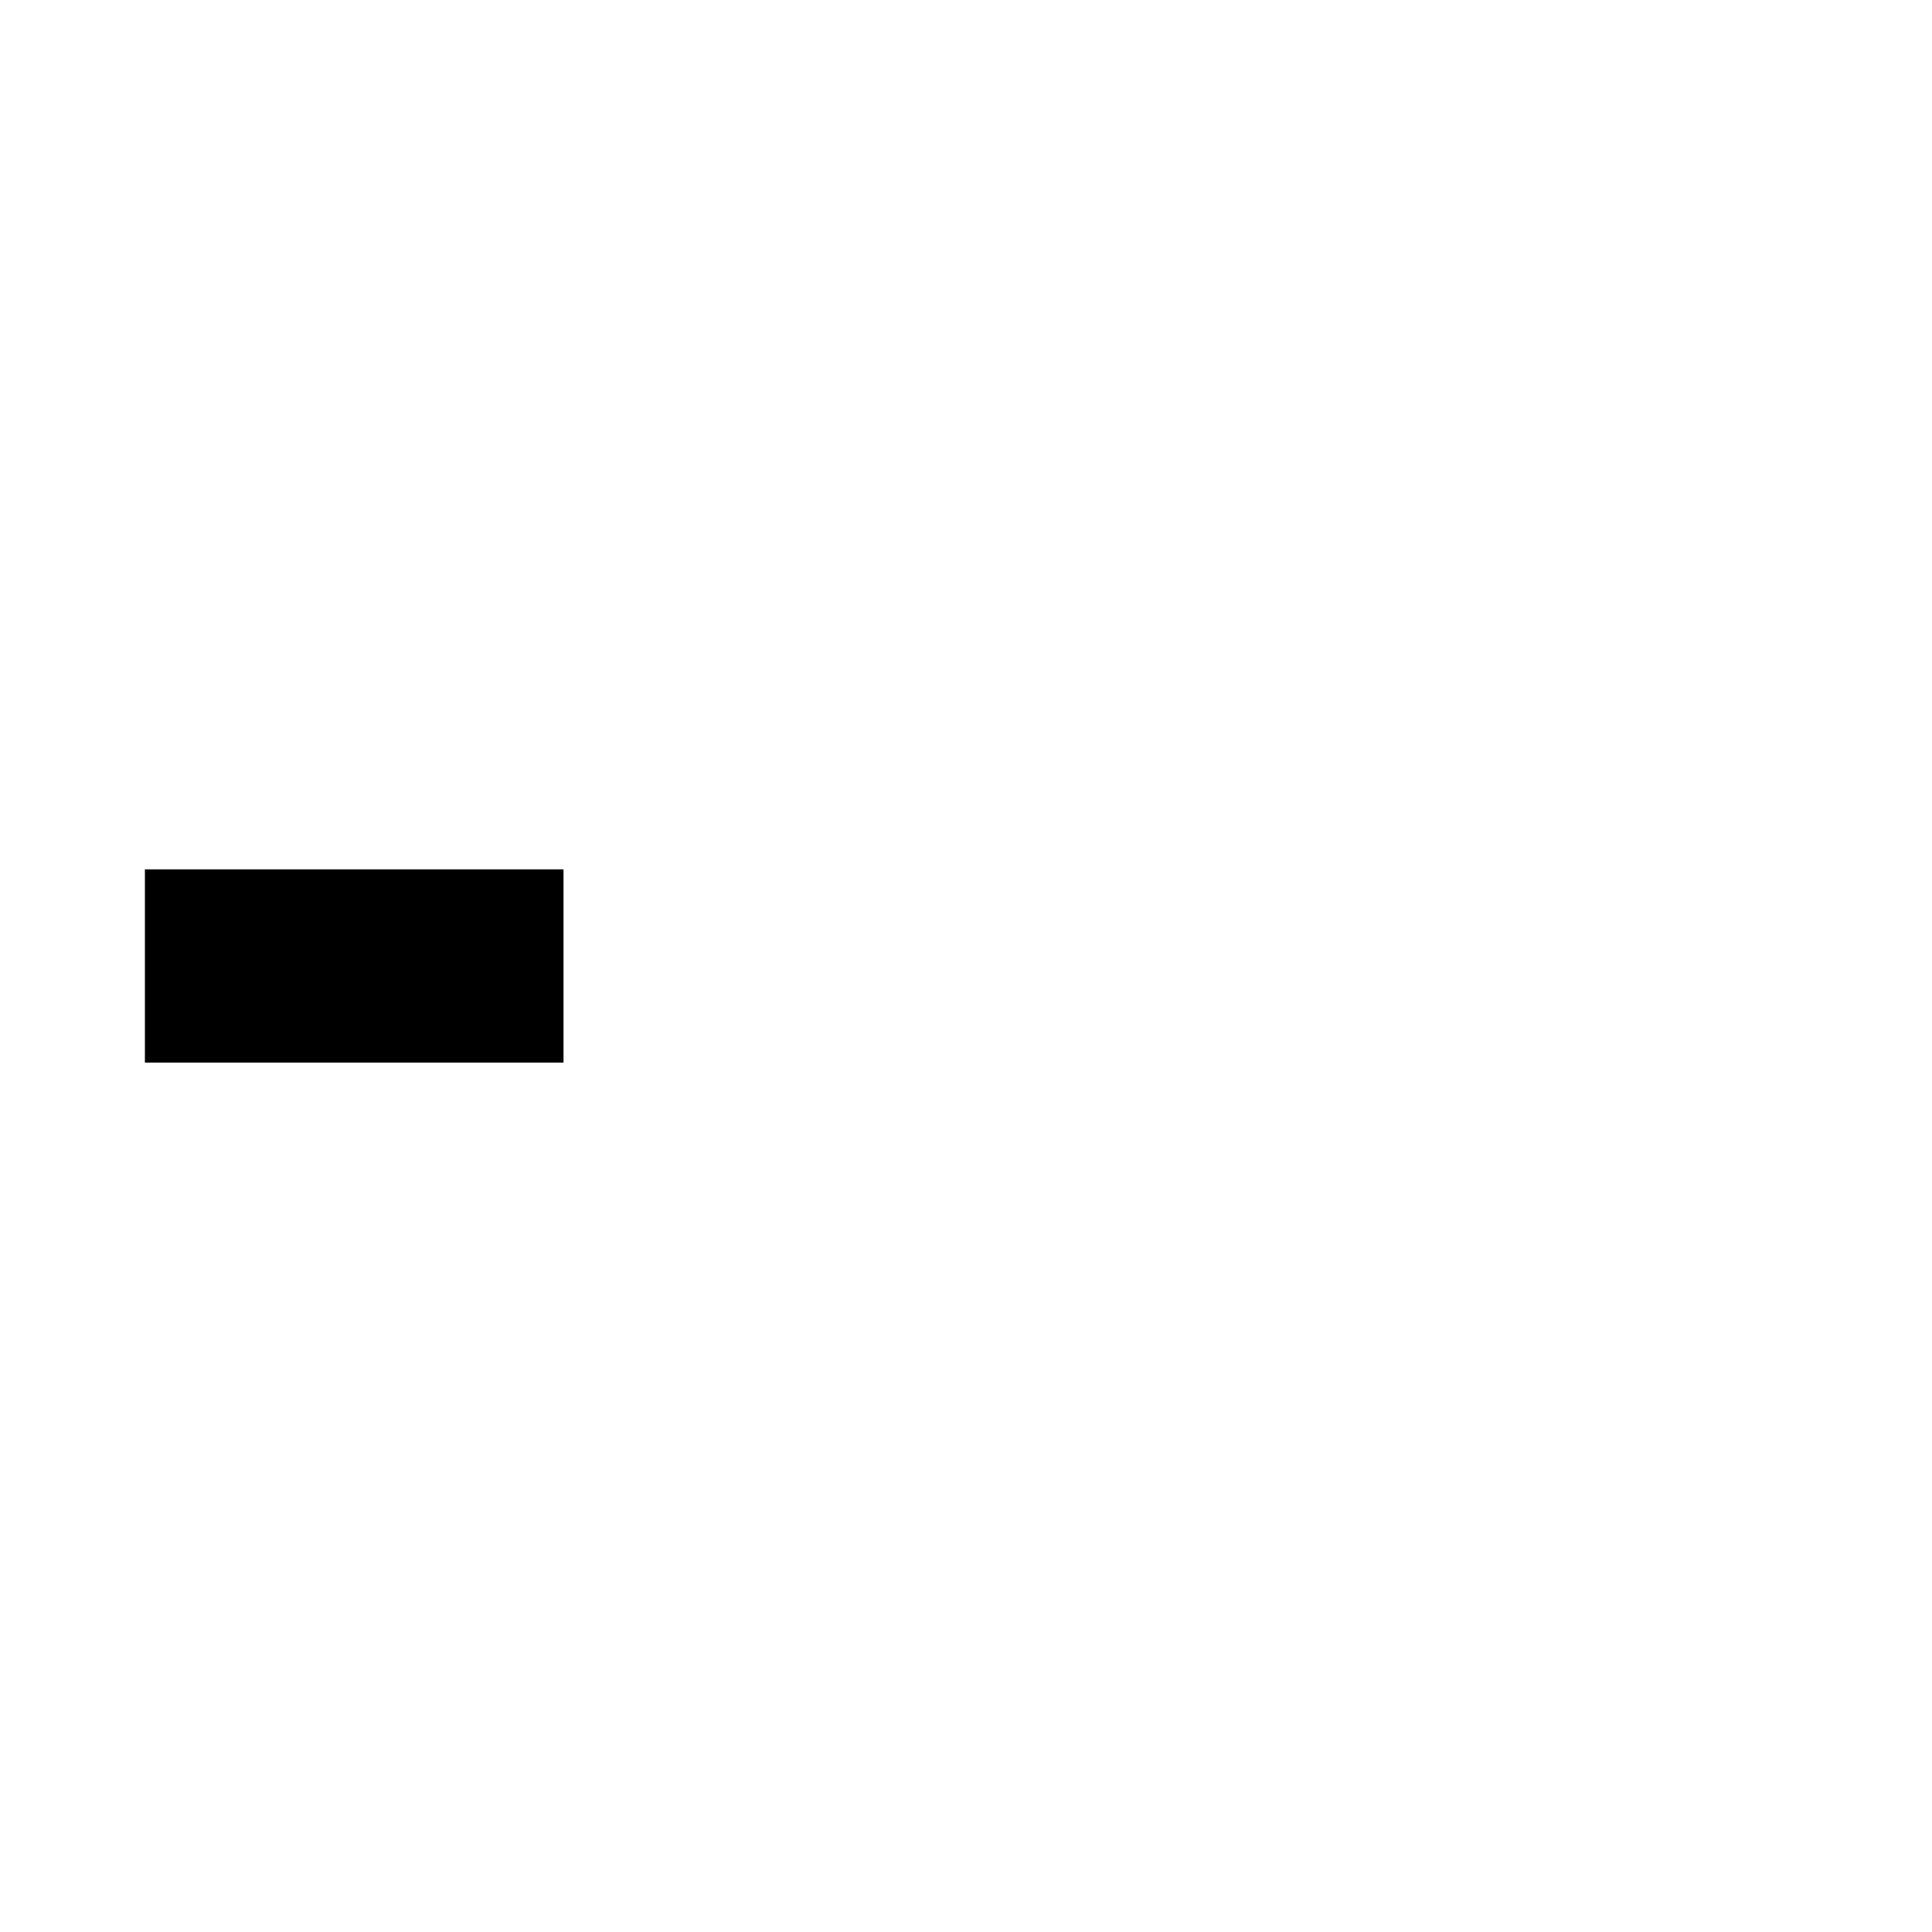
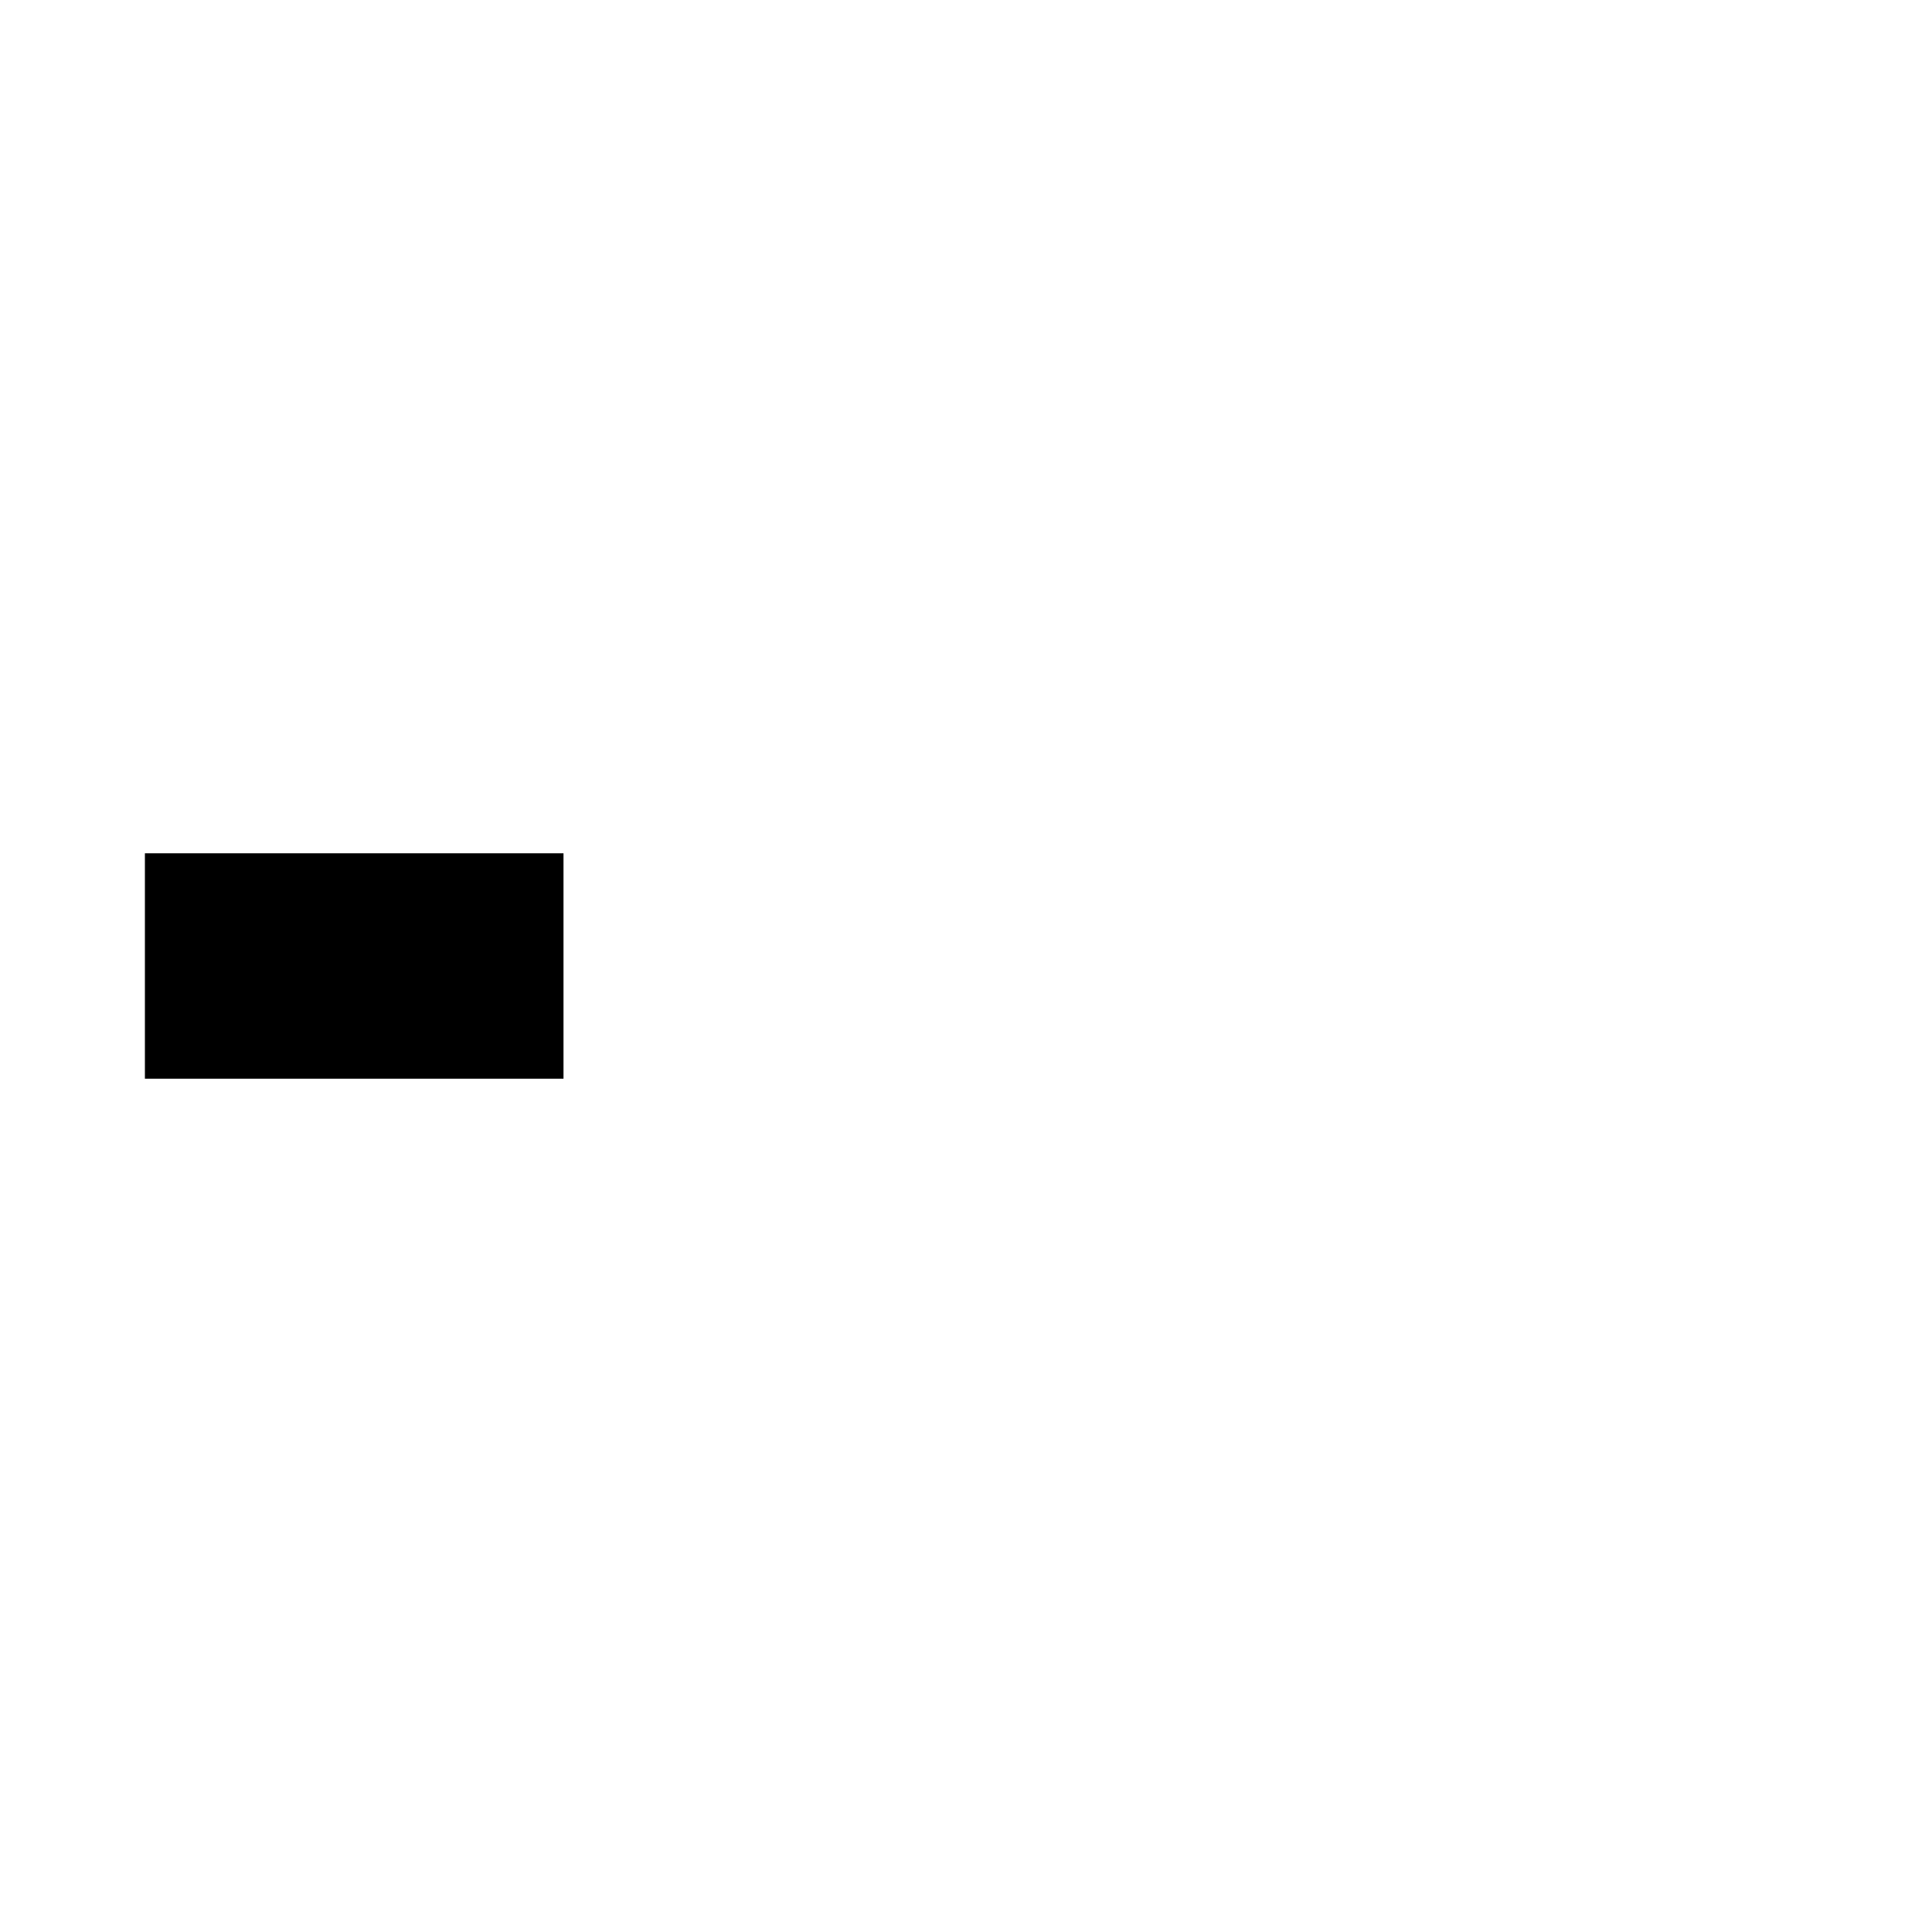
- <svg xmlns="http://www.w3.org/2000/svg" id="mim-branching-left" version="1.1" baseProfile="full" width="12" height="12" refXstart="0.4" refYstart="6" refXend="3.7" refYend="0.6" viewBox="0 0 12 12" class="board-fill-color default-stroke-color solid-stroke">
-   <rect stroke="none" x="0.9" y="5.4" width="2.6" height="1.2" />
+ <svg xmlns="http://www.w3.org/2000/svg" id="mim-branching-left" version="1.1" baseProfile="full" width="12" height="12" refXstart="0.4" refYstart="6" refXend="11.6" refYend="6" viewBox="0 0 12 12" class="board-fill-color default-stroke-color solid-stroke">
+   <rect stroke="none" x="0.9" y="5.3" width="2.6" height="1.4" />
  <line fill="none" stroke-width="1" x1="3.9" y1="6.2" x2="0.2" y2="0" />
</svg>
